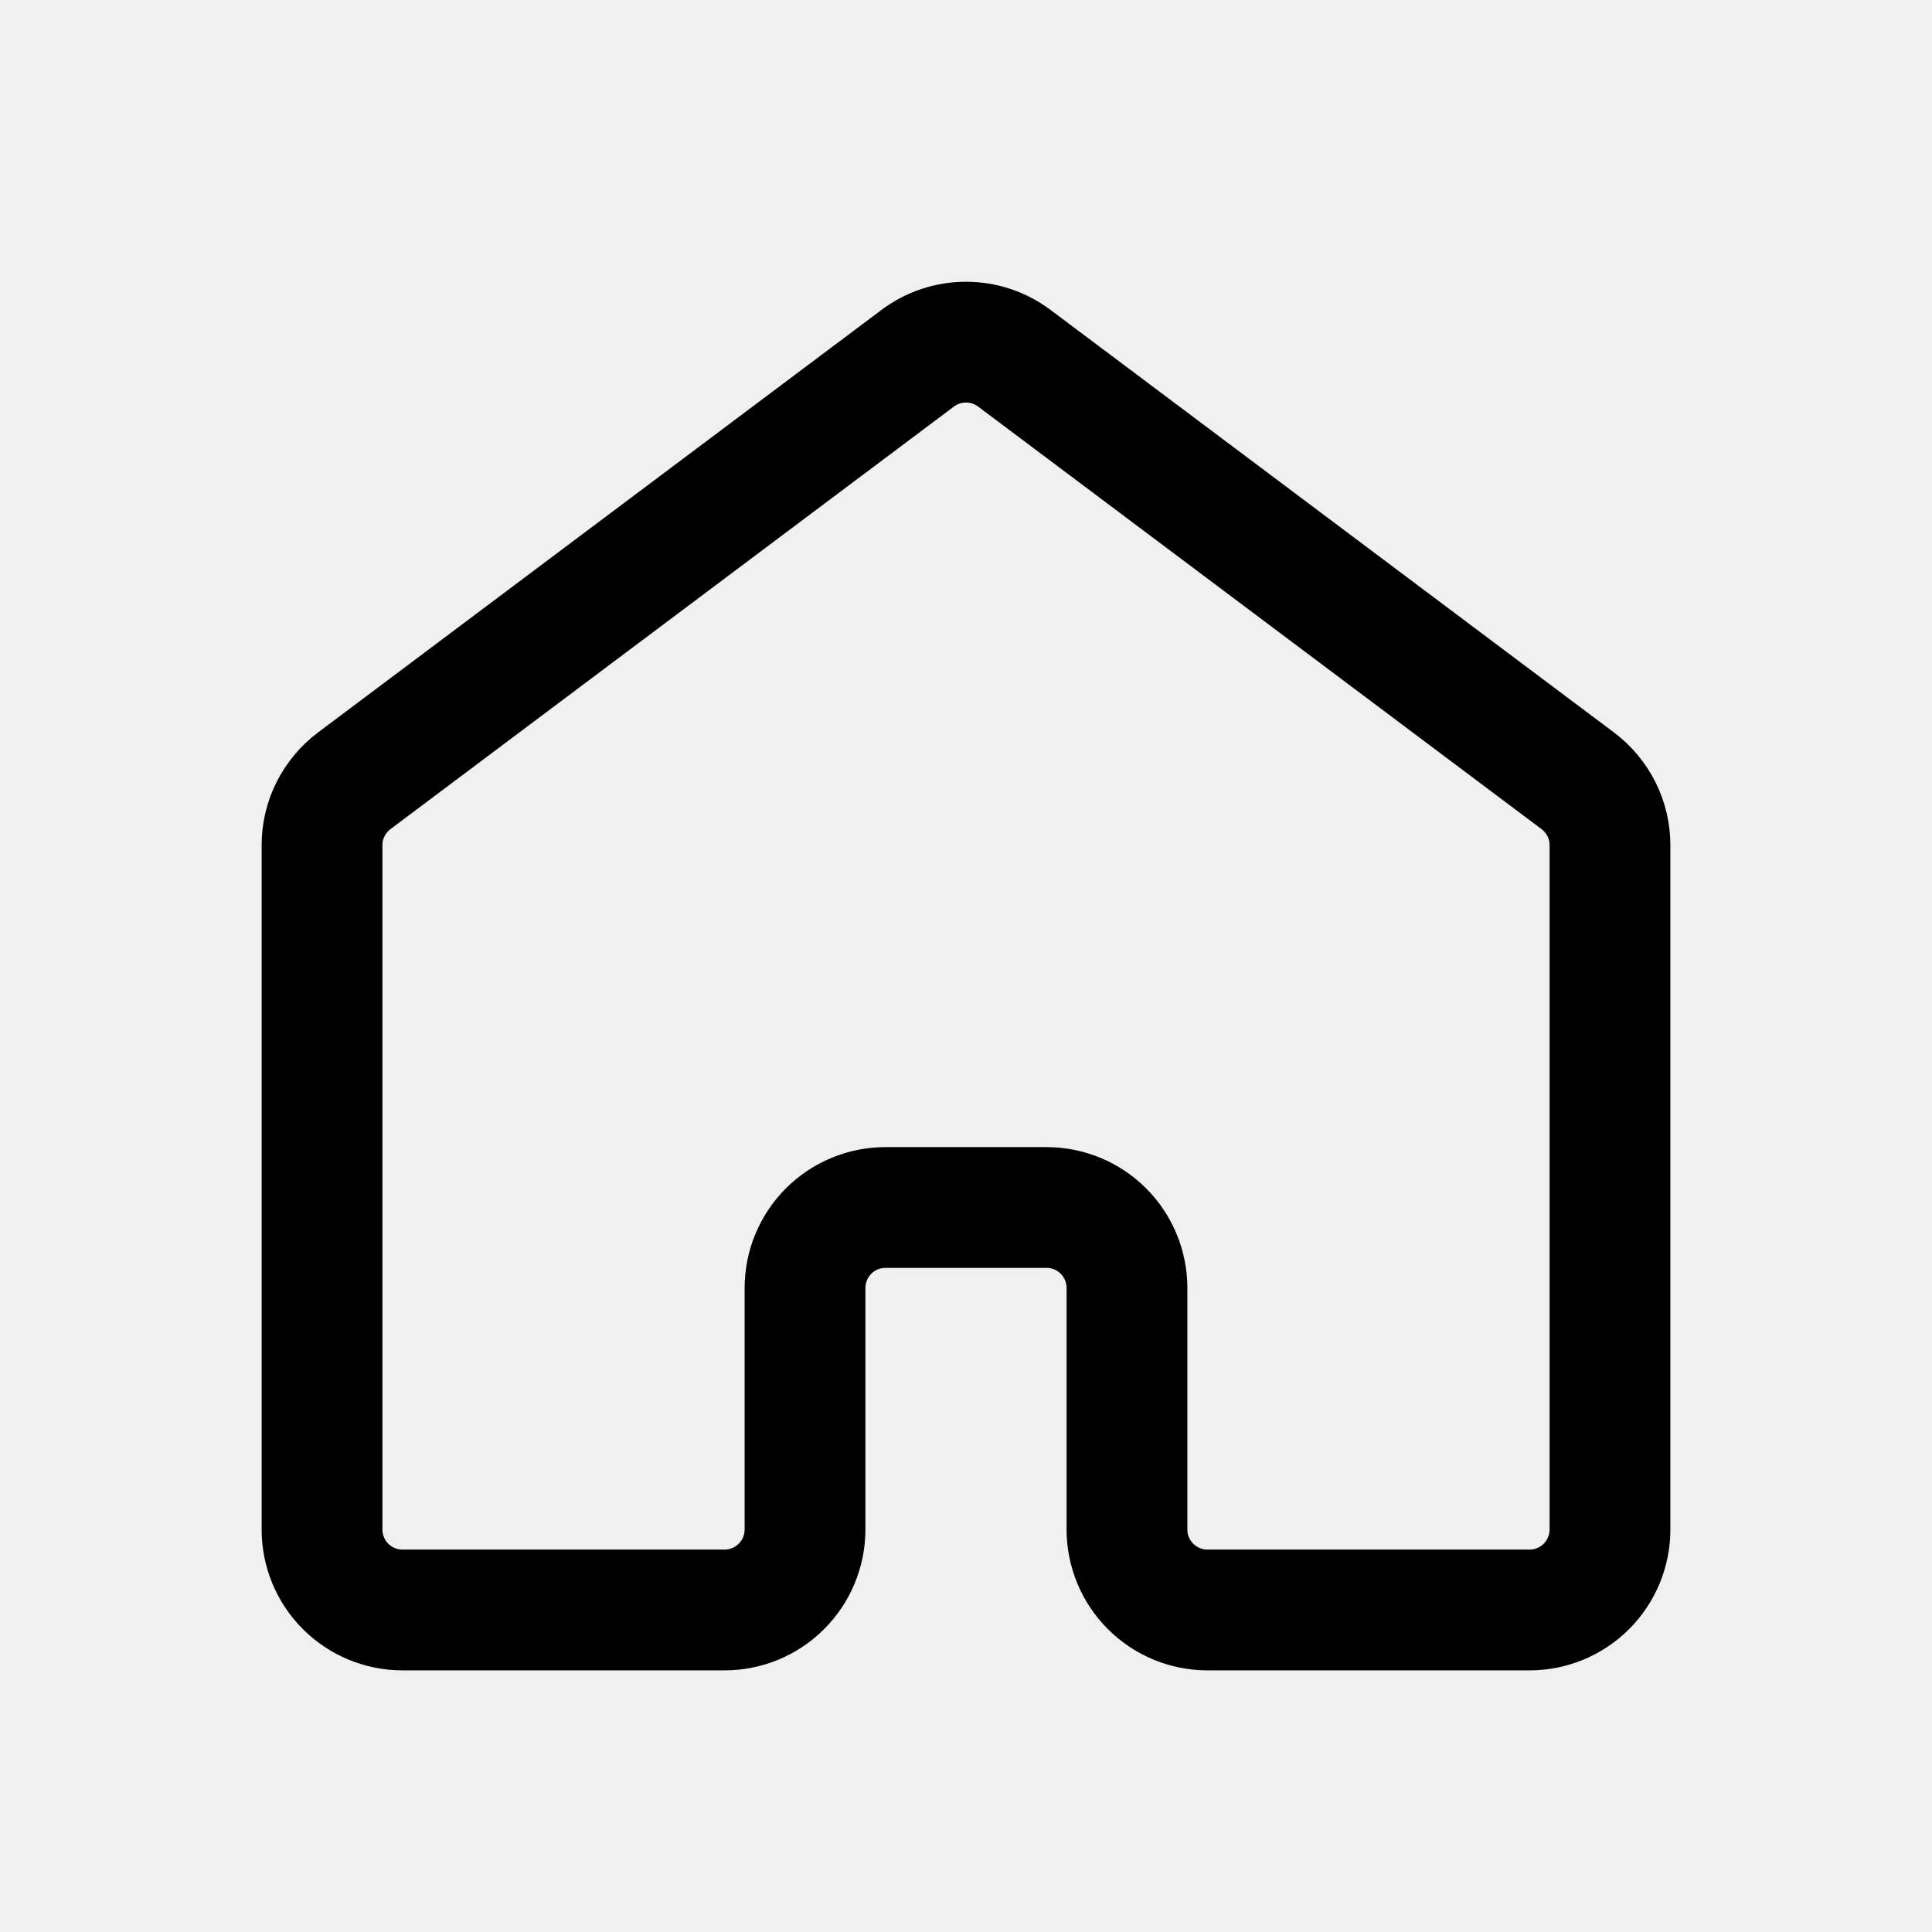
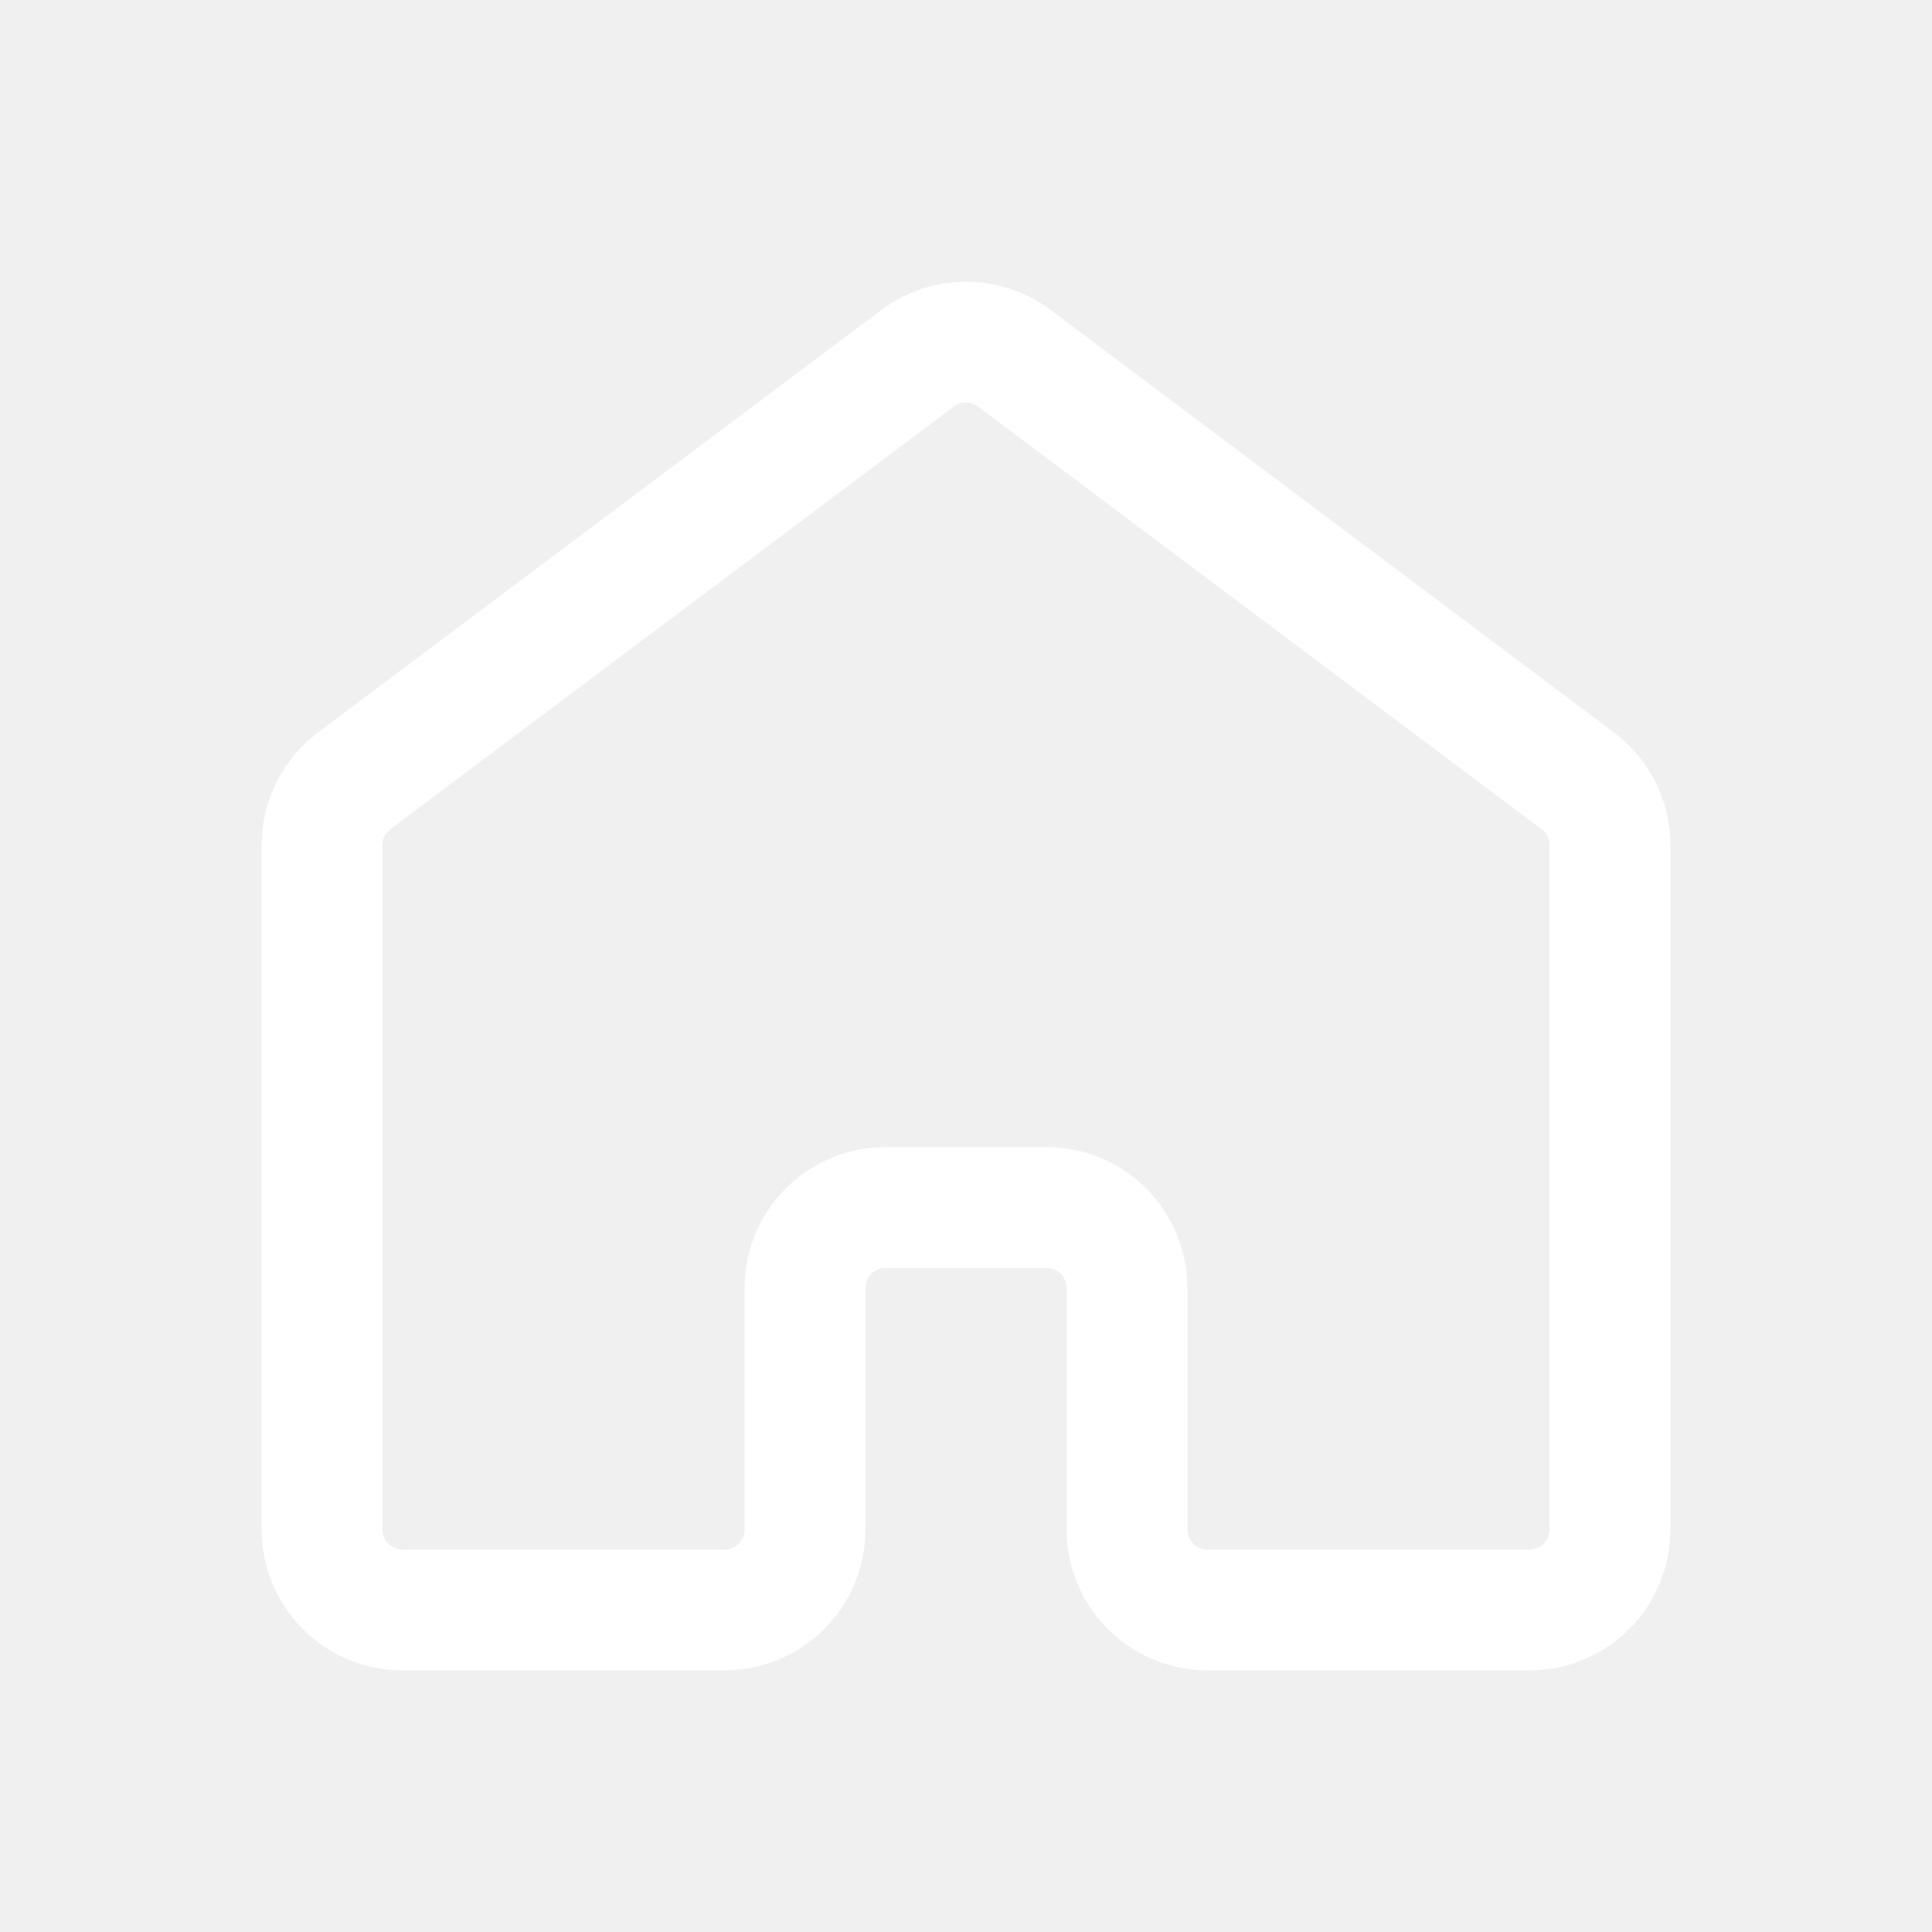
- <svg xmlns="http://www.w3.org/2000/svg" width="31" height="31" viewBox="0 0 31 31" fill="none" stroke="currentColor">
-   <path d="M25.833 24.542V13.562C25.833 13.362 25.787 13.164 25.697 12.985C25.607 12.806 25.477 12.649 25.317 12.529L16.275 5.748C16.051 5.58 15.78 5.49 15.5 5.49C15.22 5.49 14.949 5.58 14.725 5.748L5.683 12.529C5.523 12.649 5.393 12.806 5.303 12.985C5.213 13.164 5.167 13.362 5.167 13.562V24.542C5.167 24.884 5.303 25.213 5.545 25.455C5.787 25.697 6.116 25.833 6.458 25.833H11.625C11.968 25.833 12.296 25.697 12.538 25.455C12.781 25.213 12.917 24.884 12.917 24.542V20.667C12.917 20.324 13.053 19.996 13.295 19.753C13.537 19.511 13.866 19.375 14.208 19.375H16.792C17.134 19.375 17.463 19.511 17.705 19.753C17.947 19.996 18.083 20.324 18.083 20.667V24.542C18.083 24.884 18.219 25.213 18.462 25.455C18.704 25.697 19.032 25.833 19.375 25.833H24.542C24.884 25.833 25.213 25.697 25.455 25.455C25.697 25.213 25.833 24.884 25.833 24.542Z" stroke="currentColor" stroke-width="1.938" stroke-linecap="round" stroke-linejoin="round" />
+ <svg xmlns="http://www.w3.org/2000/svg" width="31" height="31" viewBox="0 0 31 31" fill="none" stroke="white">
+   <path d="M25.833 24.542V13.562C25.833 13.362 25.787 13.164 25.697 12.985C25.607 12.806 25.477 12.649 25.317 12.529L16.275 5.748C16.051 5.58 15.78 5.49 15.5 5.49C15.22 5.49 14.949 5.58 14.725 5.748L5.683 12.529C5.523 12.649 5.393 12.806 5.303 12.985C5.213 13.164 5.167 13.362 5.167 13.562V24.542C5.167 24.884 5.303 25.213 5.545 25.455C5.787 25.697 6.116 25.833 6.458 25.833H11.625C11.968 25.833 12.296 25.697 12.538 25.455C12.781 25.213 12.917 24.884 12.917 24.542V20.667C12.917 20.324 13.053 19.996 13.295 19.753C13.537 19.511 13.866 19.375 14.208 19.375H16.792C17.134 19.375 17.463 19.511 17.705 19.753C17.947 19.996 18.083 20.324 18.083 20.667V24.542C18.083 24.884 18.219 25.213 18.462 25.455C18.704 25.697 19.032 25.833 19.375 25.833H24.542C24.884 25.833 25.213 25.697 25.455 25.455C25.697 25.213 25.833 24.884 25.833 24.542Z" stroke="white" stroke-width="1.938" stroke-linecap="round" stroke-linejoin="round" />
</svg>
